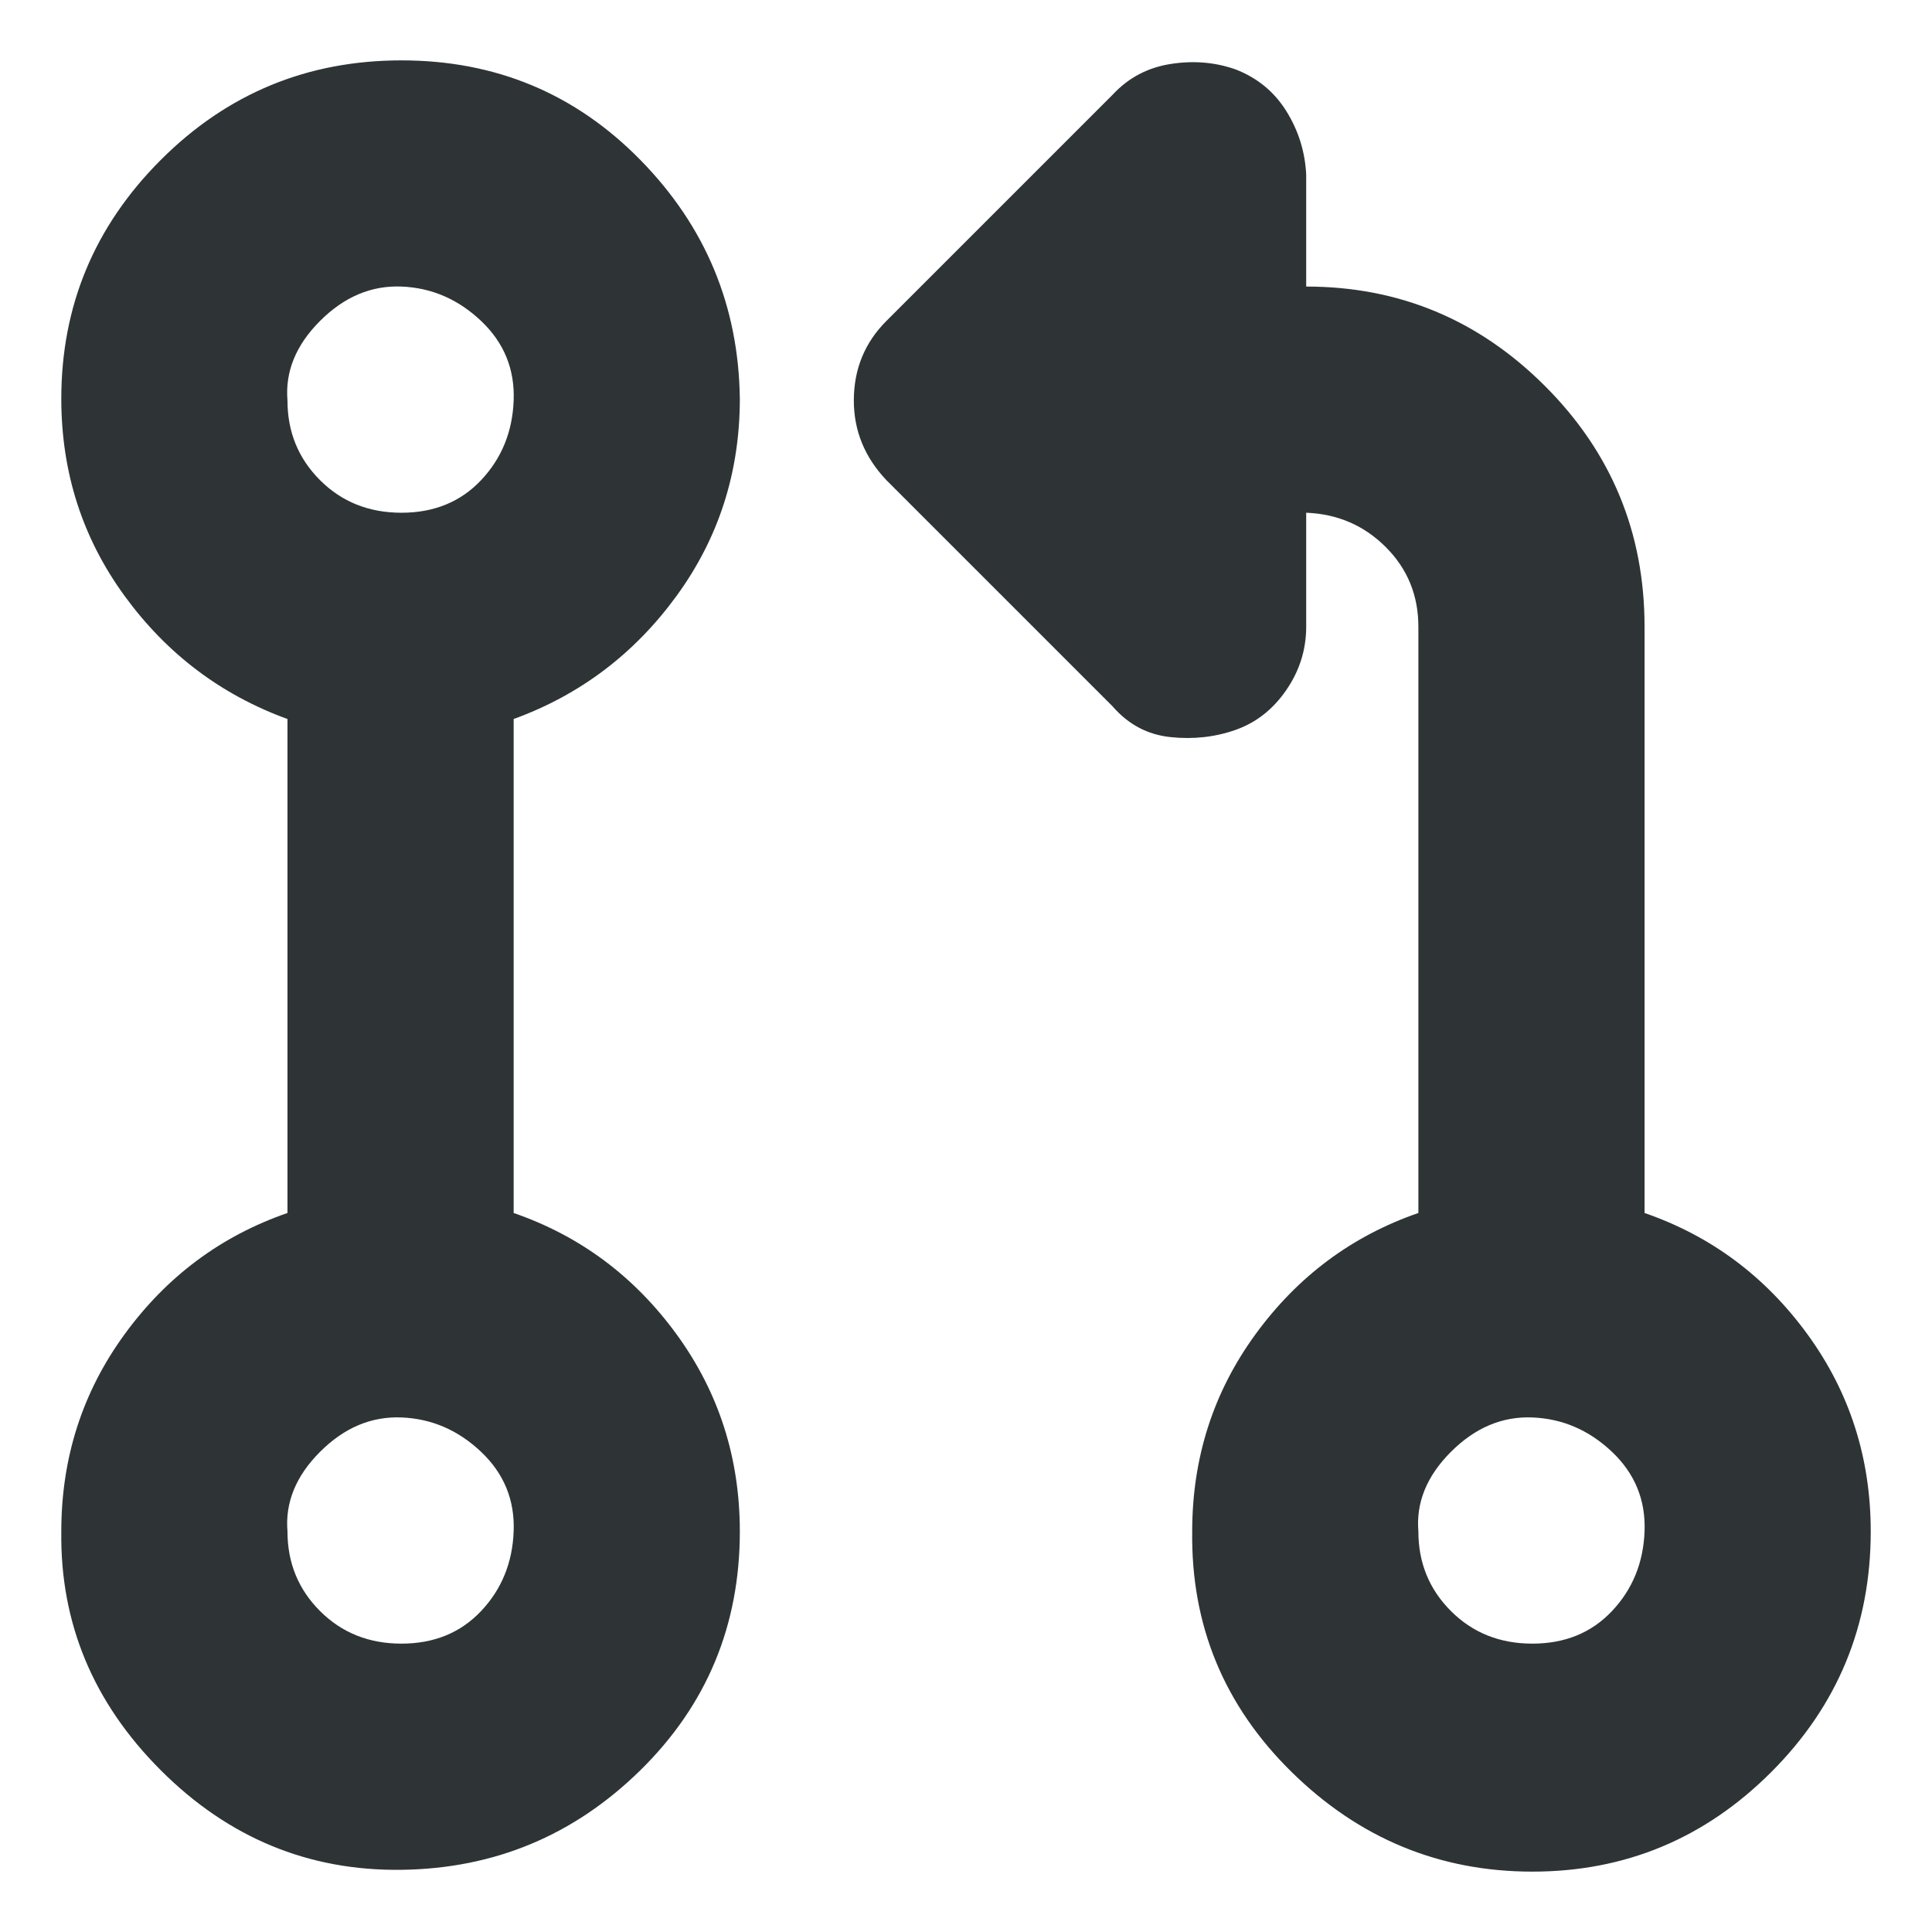
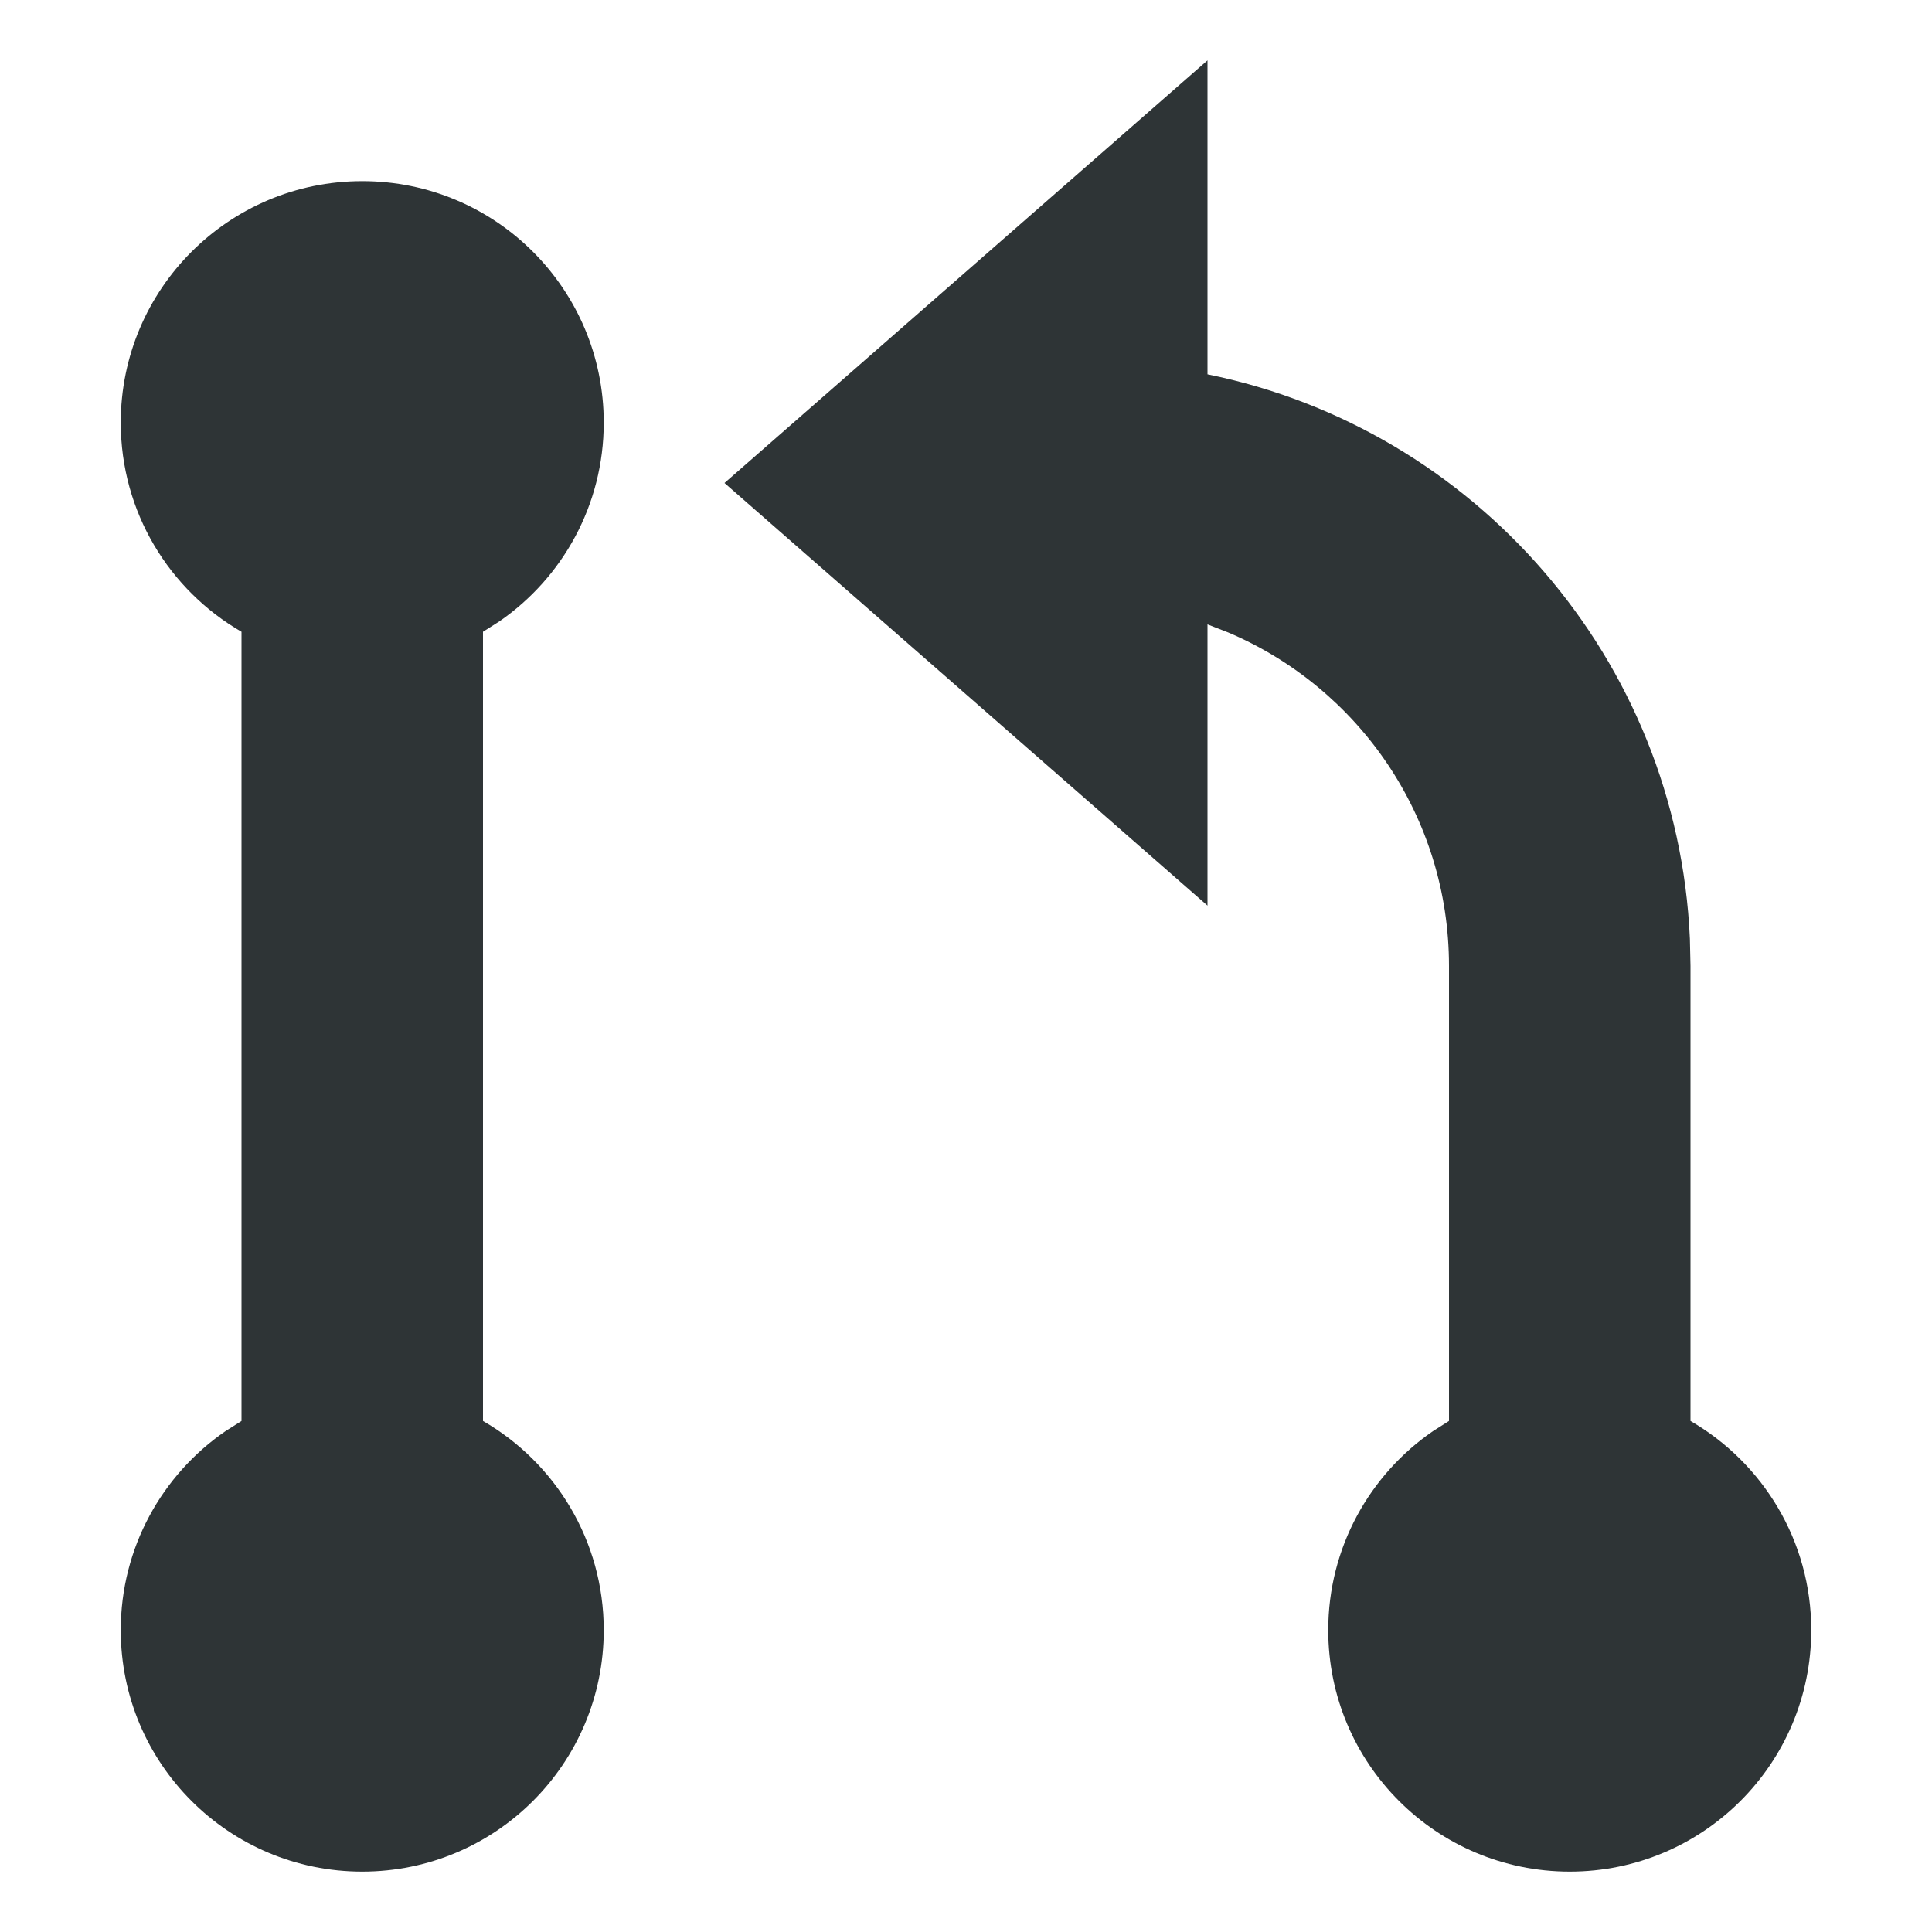
<svg xmlns="http://www.w3.org/2000/svg" height="16px" viewBox="0 0 16 16" width="16px" version="1.1" id="svg6">
  <defs id="defs10" />
  <g id="SVGRepo_bgCarrier" stroke-width="0" transform="translate(-14.58618,-4.646552)" />
  <g id="SVGRepo_tracerCarrier" stroke-linecap="round" stroke-linejoin="round" transform="translate(-14.58618,-4.646552)" />
  <g id="SVGRepo_bgCarrier-3" stroke-width="0" transform="translate(-11.50535,-1.036027)" />
  <g id="SVGRepo_tracerCarrier-6" stroke-linecap="round" stroke-linejoin="round" transform="translate(-11.50535,-1.036027)" />
  <g id="SVGRepo_bgCarrier-36" stroke-width="0" transform="matrix(0.4682817,0,0,0.4682817,-18.00827,-7.522303)" />
  <g id="SVGRepo_tracerCarrier-7" stroke-linecap="round" stroke-linejoin="round" transform="matrix(0.4682817,0,0,0.4682817,-18.00827,-7.522303)" />
-   <g id="SVGRepo_iconCarrier" transform="matrix(0.4682817,0,0,0.4682817,0.5076239,0.5)" style="fill:#2e3436;fill-opacity:1">
-     <path d="M 0,26.016 Q 0,24.064 1.12,22.528 2.24,20.992 4,20.384 V 11.648 Q 2.24,11.008 1.12,9.472 0,7.936 0,5.984 0,3.52 1.76,1.76 3.52,0 6.016,0 8.512,0 10.24,1.76 11.968,3.52 12,5.984 12,7.936 10.88,9.472 9.76,11.008 8,11.648 v 8.736 q 1.76,0.608 2.88,2.144 Q 12,24.064 12,26.016 12,28.512 10.24,30.24 8.48,31.968 6.016,32 3.552,32.032 1.76,30.24 -0.032,28.448 0,26.016 Z m 4,0 Q 4,26.848 4.576,27.424 5.152,28 6.016,28 6.88,28 7.424,27.424 7.968,26.848 8,26.016 8.032,25.184 7.424,24.608 6.816,24.032 6.016,24 5.216,23.968 4.576,24.608 3.936,25.248 4,26.016 Z m 0,-20 Q 4,6.848 4.576,7.424 5.152,8 6.016,8 6.88,8 7.424,7.424 7.968,6.848 8,6.016 8.032,5.184 7.424,4.608 6.816,4.032 6.016,4 5.216,3.968 4.576,4.608 3.936,5.248 4,6.016 Z m 10.016,0 q 0,-0.832 0.576,-1.408 l 4,-4 q 0.416,-0.448 1.024,-0.544 0.608,-0.096 1.152,0.096 0.576,0.224 0.896,0.736 0.32,0.512 0.352,1.12 V 4 Q 24.48,4 26.24,5.76 28,7.52 28,10.016 v 10.368 q 1.76,0.608 2.88,2.144 1.12,1.536 1.12,3.488 0,2.496 -1.76,4.256 -1.76,1.76 -4.224,1.76 -2.464,0 -4.256,-1.76 -1.792,-1.76 -1.76,-4.256 0,-1.952 1.12,-3.488 1.12,-1.536 2.88,-2.144 V 10.016 Q 24,9.184 23.424,8.608 22.848,8.032 22.016,8 v 2.016 q 0,0.608 -0.352,1.12 -0.352,0.512 -0.896,0.704 -0.544,0.192 -1.152,0.128 -0.608,-0.064 -1.024,-0.544 l -4,-4 Q 14.016,6.816 14.016,6.016 Z m 9.984,20 q 0,0.832 0.576,1.408 Q 25.152,28 26.016,28 26.88,28 27.424,27.424 27.968,26.848 28,26.016 28.032,25.184 27.424,24.608 26.816,24.032 26.016,24 q -0.8,-0.032 -1.44,0.608 -0.64,0.64 -0.576,1.408 z" id="path368" style="fill:#2e3436;fill-opacity:1" />
+   <g id="SVGRepo_bgCarrier-6" stroke-width="0" transform="translate(-10.14995,1.878773)" />
+   <g id="SVGRepo_tracerCarrier-0" stroke-linecap="round" stroke-linejoin="round" transform="translate(-10.14995,1.878773)" />
+   <g id="SVGRepo_iconCarrier-6" transform="translate(0,0.5)" style="fill:#2e3436;fill-opacity:1">
+     <path fill="#000000" fill-rule="evenodd" d="m 10,0 v 2.6 c 2.211,0.449 3.892,2.356 3.995,4.674 L 14,7.5 v 3.768 c 0.598,0.346 1,0.992 1,1.732 0,1.105 -0.895,2 -2,2 -1.105,0 -2,-0.895 -2,-2 0,-0.683 0.343,-1.287 0.866,-1.647 L 12,11.268 V 7.5 C 12,6.259 11.247,5.194 10.172,4.738 L 10,4.671 V 7 L 6,3.5 Z M 3,1 C 4.105,1 5,1.895 5,3 5,3.683 4.657,4.287 4.134,4.647 L 4,4.732 V 11.268 C 4.598,11.613 5,12.26 5,13 5,14.105 4.105,15 3,15 1.895,15 1,14.105 1,13 1,12.317 1.343,11.713 1.866,11.353 L 2,11.268 V 4.732 C 1.402,4.387 1,3.74 1,3 1,1.895 1.895,1 3,1 Z" id="path3237" style="fill:#2e3436;fill-opacity:1" />
  </g>
</svg>
